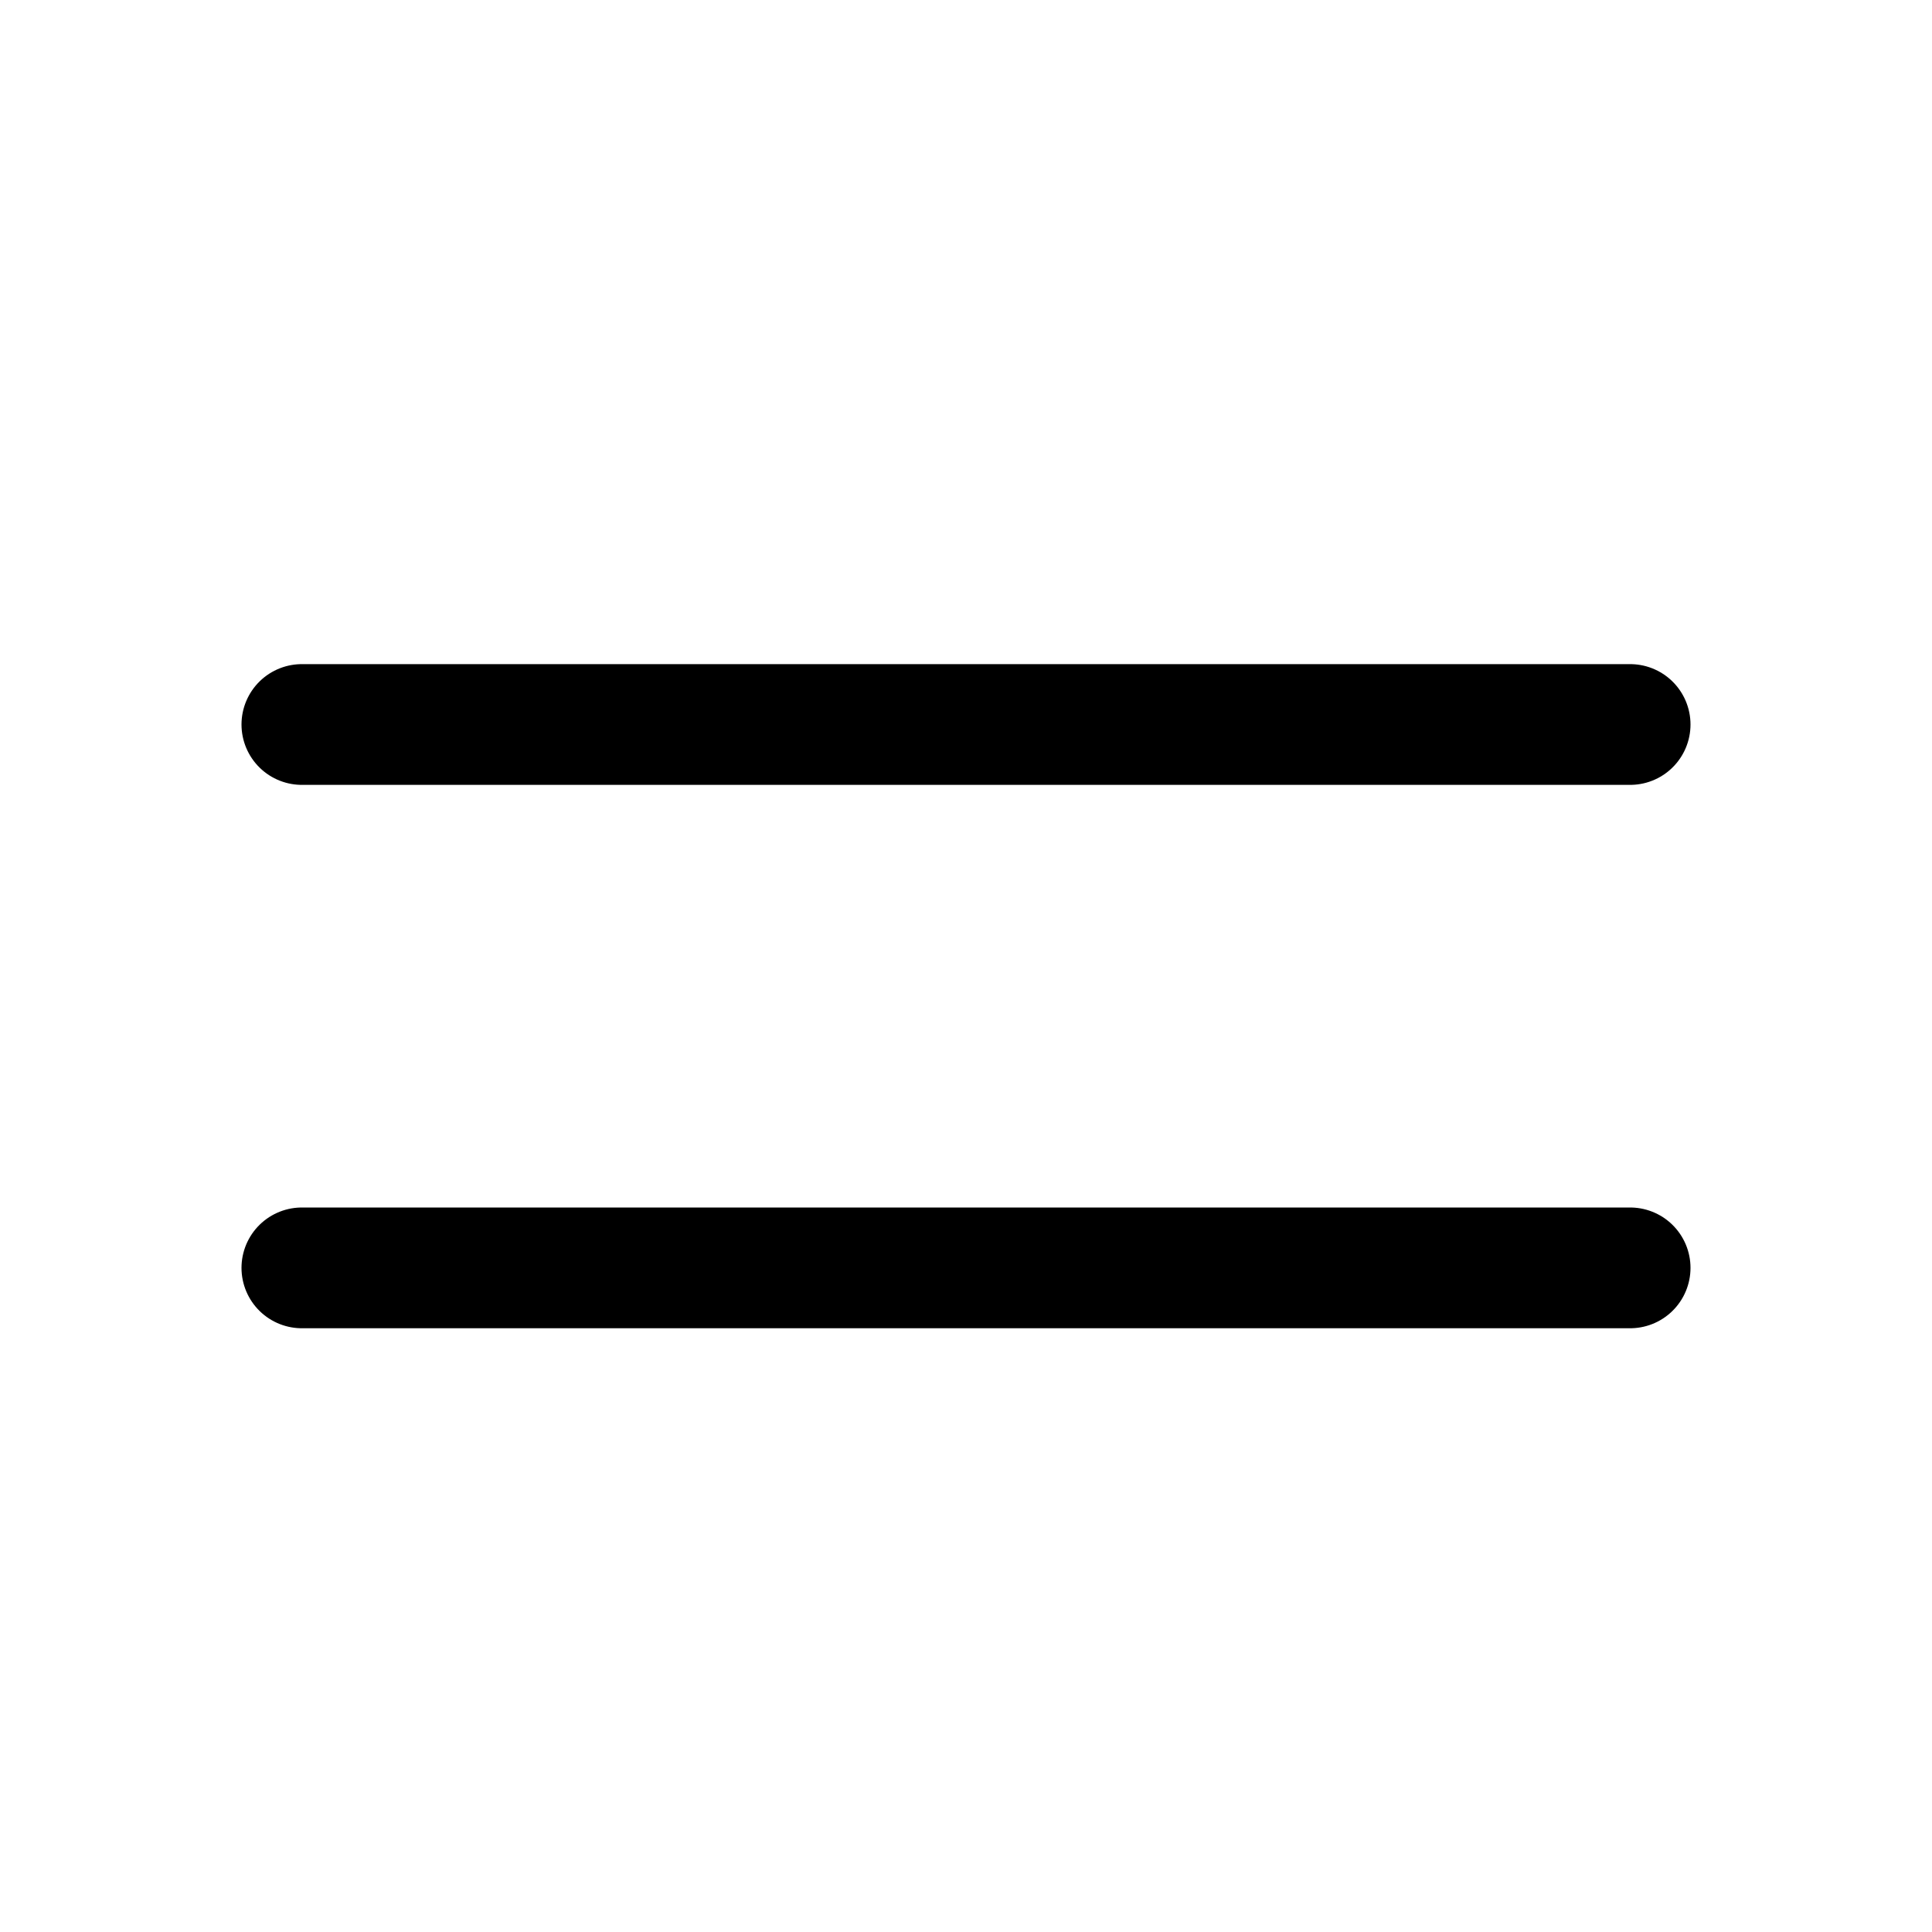
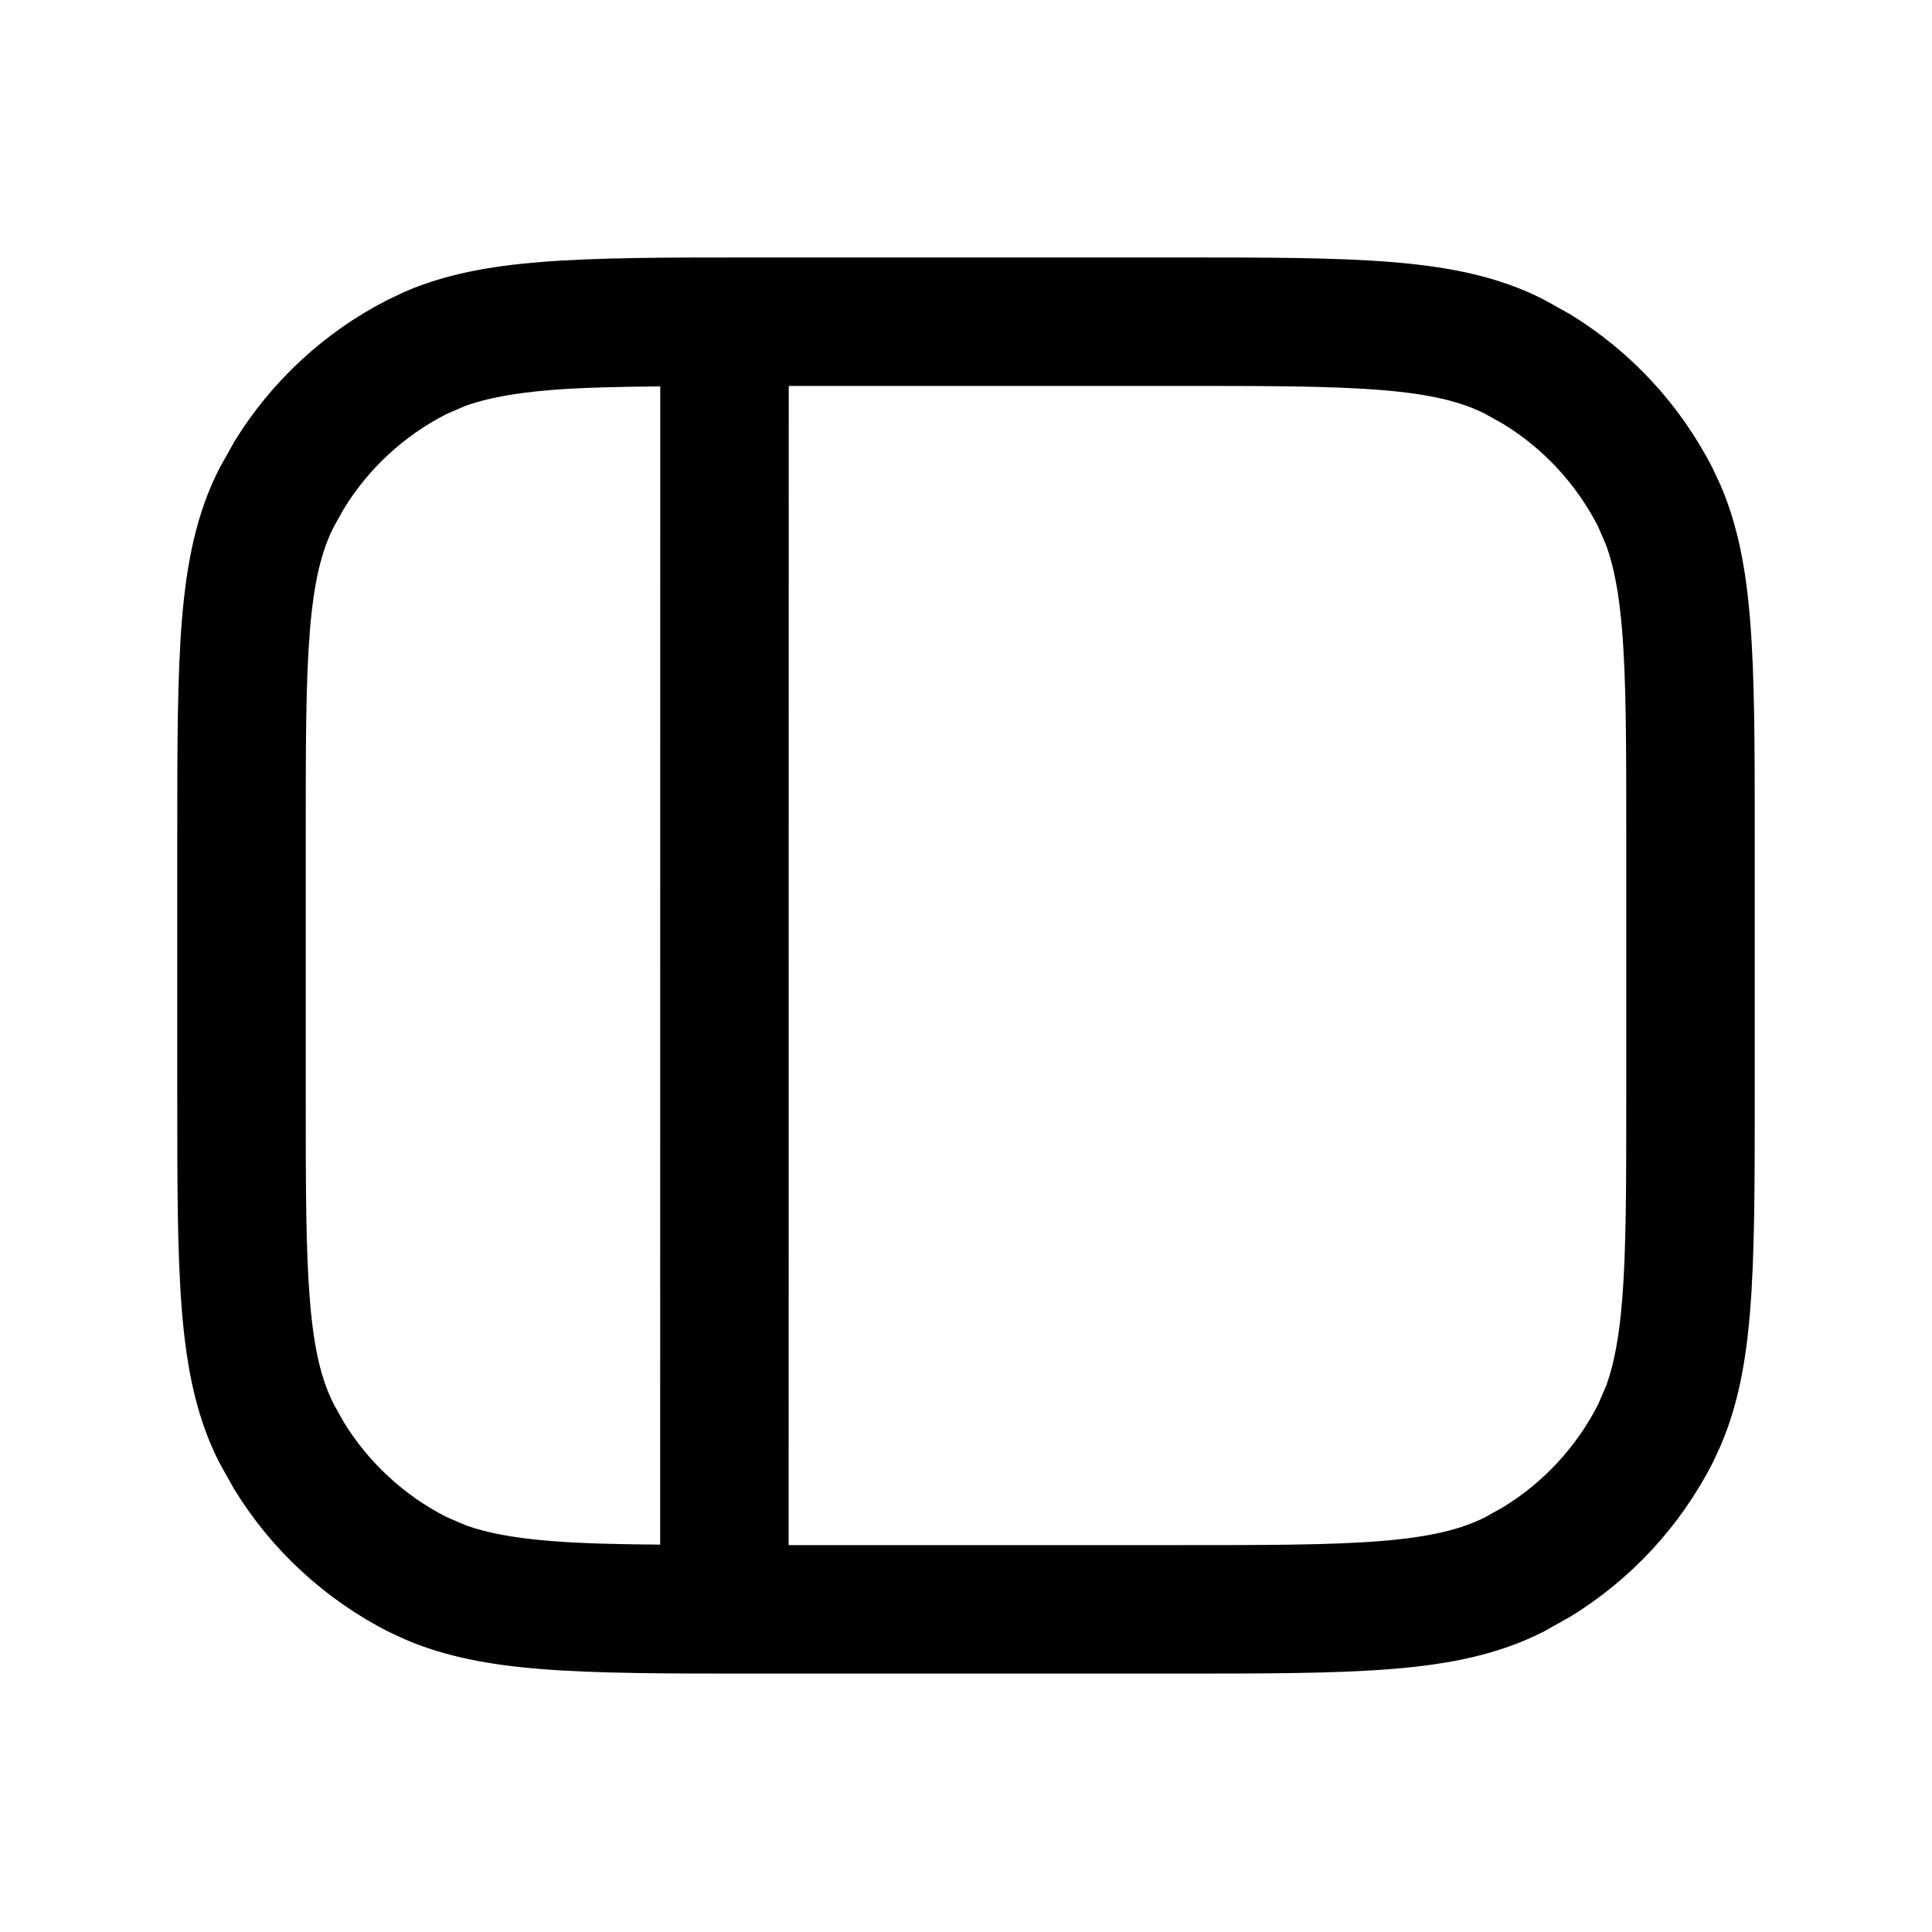
- <svg xmlns="http://www.w3.org/2000/svg" fill="none" viewBox="0 0 24 24" stroke-width="1.5" stroke="currentColor" class="size-6">
-   <path stroke-linecap="round" stroke-linejoin="round" d="M3.75 9h16.5m-16.5 6.75h16.5" />
+ <svg xmlns="http://www.w3.org/2000/svg" width="20" height="20" viewBox="0 0 20 20" fill="currentColor" class="icon">
+   <path d="M6.835 4C6.384 4.004 6.014 4.012 5.698 4.038C5.312 4.07 5.039 4.123 4.822 4.2L4.622 4.286C4.183 4.51 3.815 4.85 3.559 5.268L3.456 5.452C3.33 5.699 3.25 6.014 3.208 6.528C3.165 7.051 3.165 7.719 3.165 8.663V11.327C3.165 12.271 3.165 12.939 3.208 13.462C3.25 13.977 3.33 14.291 3.456 14.538L3.559 14.722C3.815 15.14 4.183 15.48 4.622 15.704L4.822 15.79C5.039 15.867 5.312 15.921 5.698 15.952C6.014 15.978 6.383 15.986 6.834 15.99L6.835 4ZM18.165 11.327C18.165 12.249 18.165 12.981 18.117 13.57C18.075 14.092 17.992 14.547 17.812 14.965L17.73 15.142C17.394 15.8 16.883 16.351 16.257 16.735L15.981 16.89C15.516 17.127 15.007 17.229 14.41 17.277C13.821 17.325 13.089 17.325 12.167 17.325H7.833C6.911 17.325 6.179 17.325 5.59 17.277C5.068 17.235 4.613 17.151 4.195 16.972L4.019 16.89C3.36 16.554 2.809 16.043 2.425 15.417L2.271 15.142C2.033 14.676 1.932 14.167 1.883 13.57C1.835 12.981 1.835 12.249 1.835 11.327V8.663C1.835 7.741 1.835 7.009 1.883 6.42C1.932 5.823 2.033 5.314 2.271 4.849L2.425 4.573C2.809 3.947 3.36 3.436 4.019 3.101L4.195 3.018C4.613 2.838 5.068 2.755 5.59 2.713C6.179 2.665 6.911 2.665 7.833 2.665H12.167C13.089 2.665 13.821 2.665 14.41 2.713C15.007 2.762 15.516 2.863 15.981 3.101L16.257 3.255C16.883 3.639 17.394 4.19 17.73 4.849L17.812 5.025C17.992 5.443 18.075 5.898 18.117 6.42C18.165 7.009 18.165 7.741 18.165 8.663V11.327ZM8.164 15.995H12.167C13.111 15.995 13.779 15.995 14.302 15.952C14.816 15.91 15.131 15.83 15.378 15.704L15.562 15.601C15.98 15.345 16.32 14.977 16.544 14.538L16.63 14.338C16.707 14.121 16.761 13.848 16.792 13.462C16.835 12.939 16.835 12.271 16.835 11.327V8.663C16.835 7.719 16.835 7.051 16.792 6.528C16.761 6.142 16.707 5.869 16.63 5.652L16.544 5.452C16.32 5.013 15.98 4.645 15.562 4.389L15.378 4.286C15.131 4.16 14.816 4.08 14.302 4.038C13.779 3.995 13.111 3.995 12.167 3.995H8.164C8.164 3.997 8.165 3.998 8.165 4L8.164 15.995Z" />
</svg>
